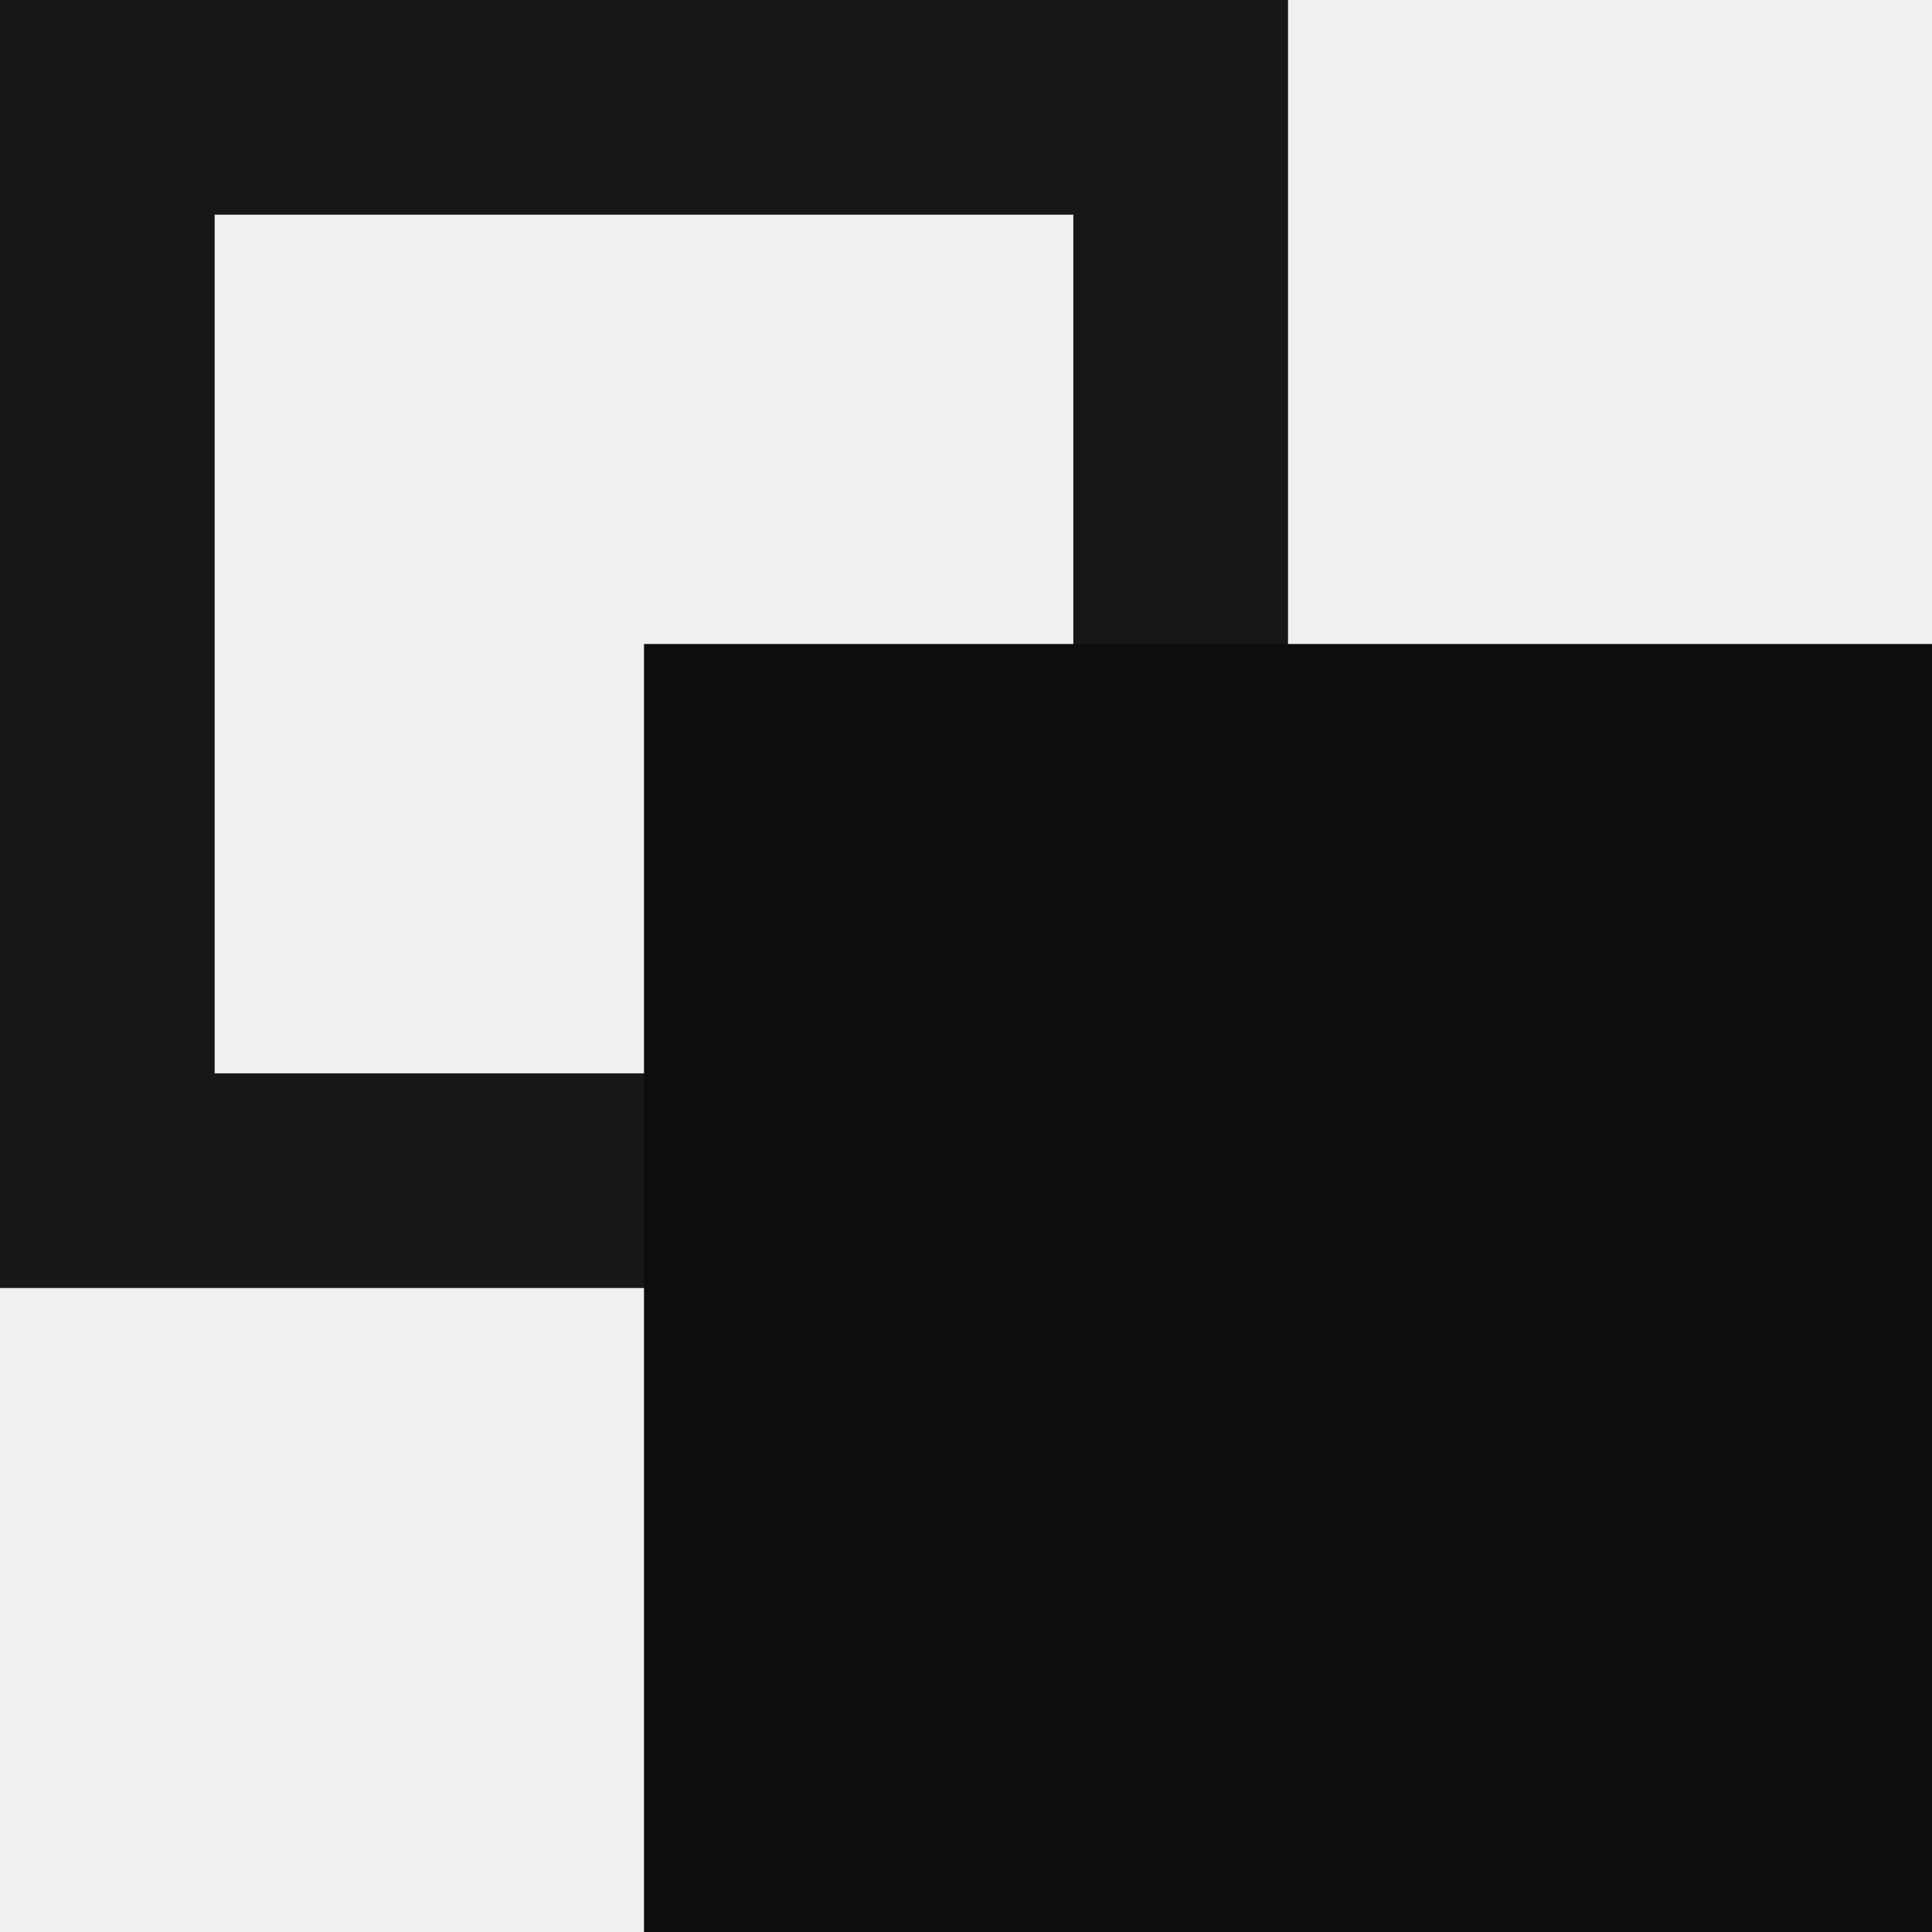
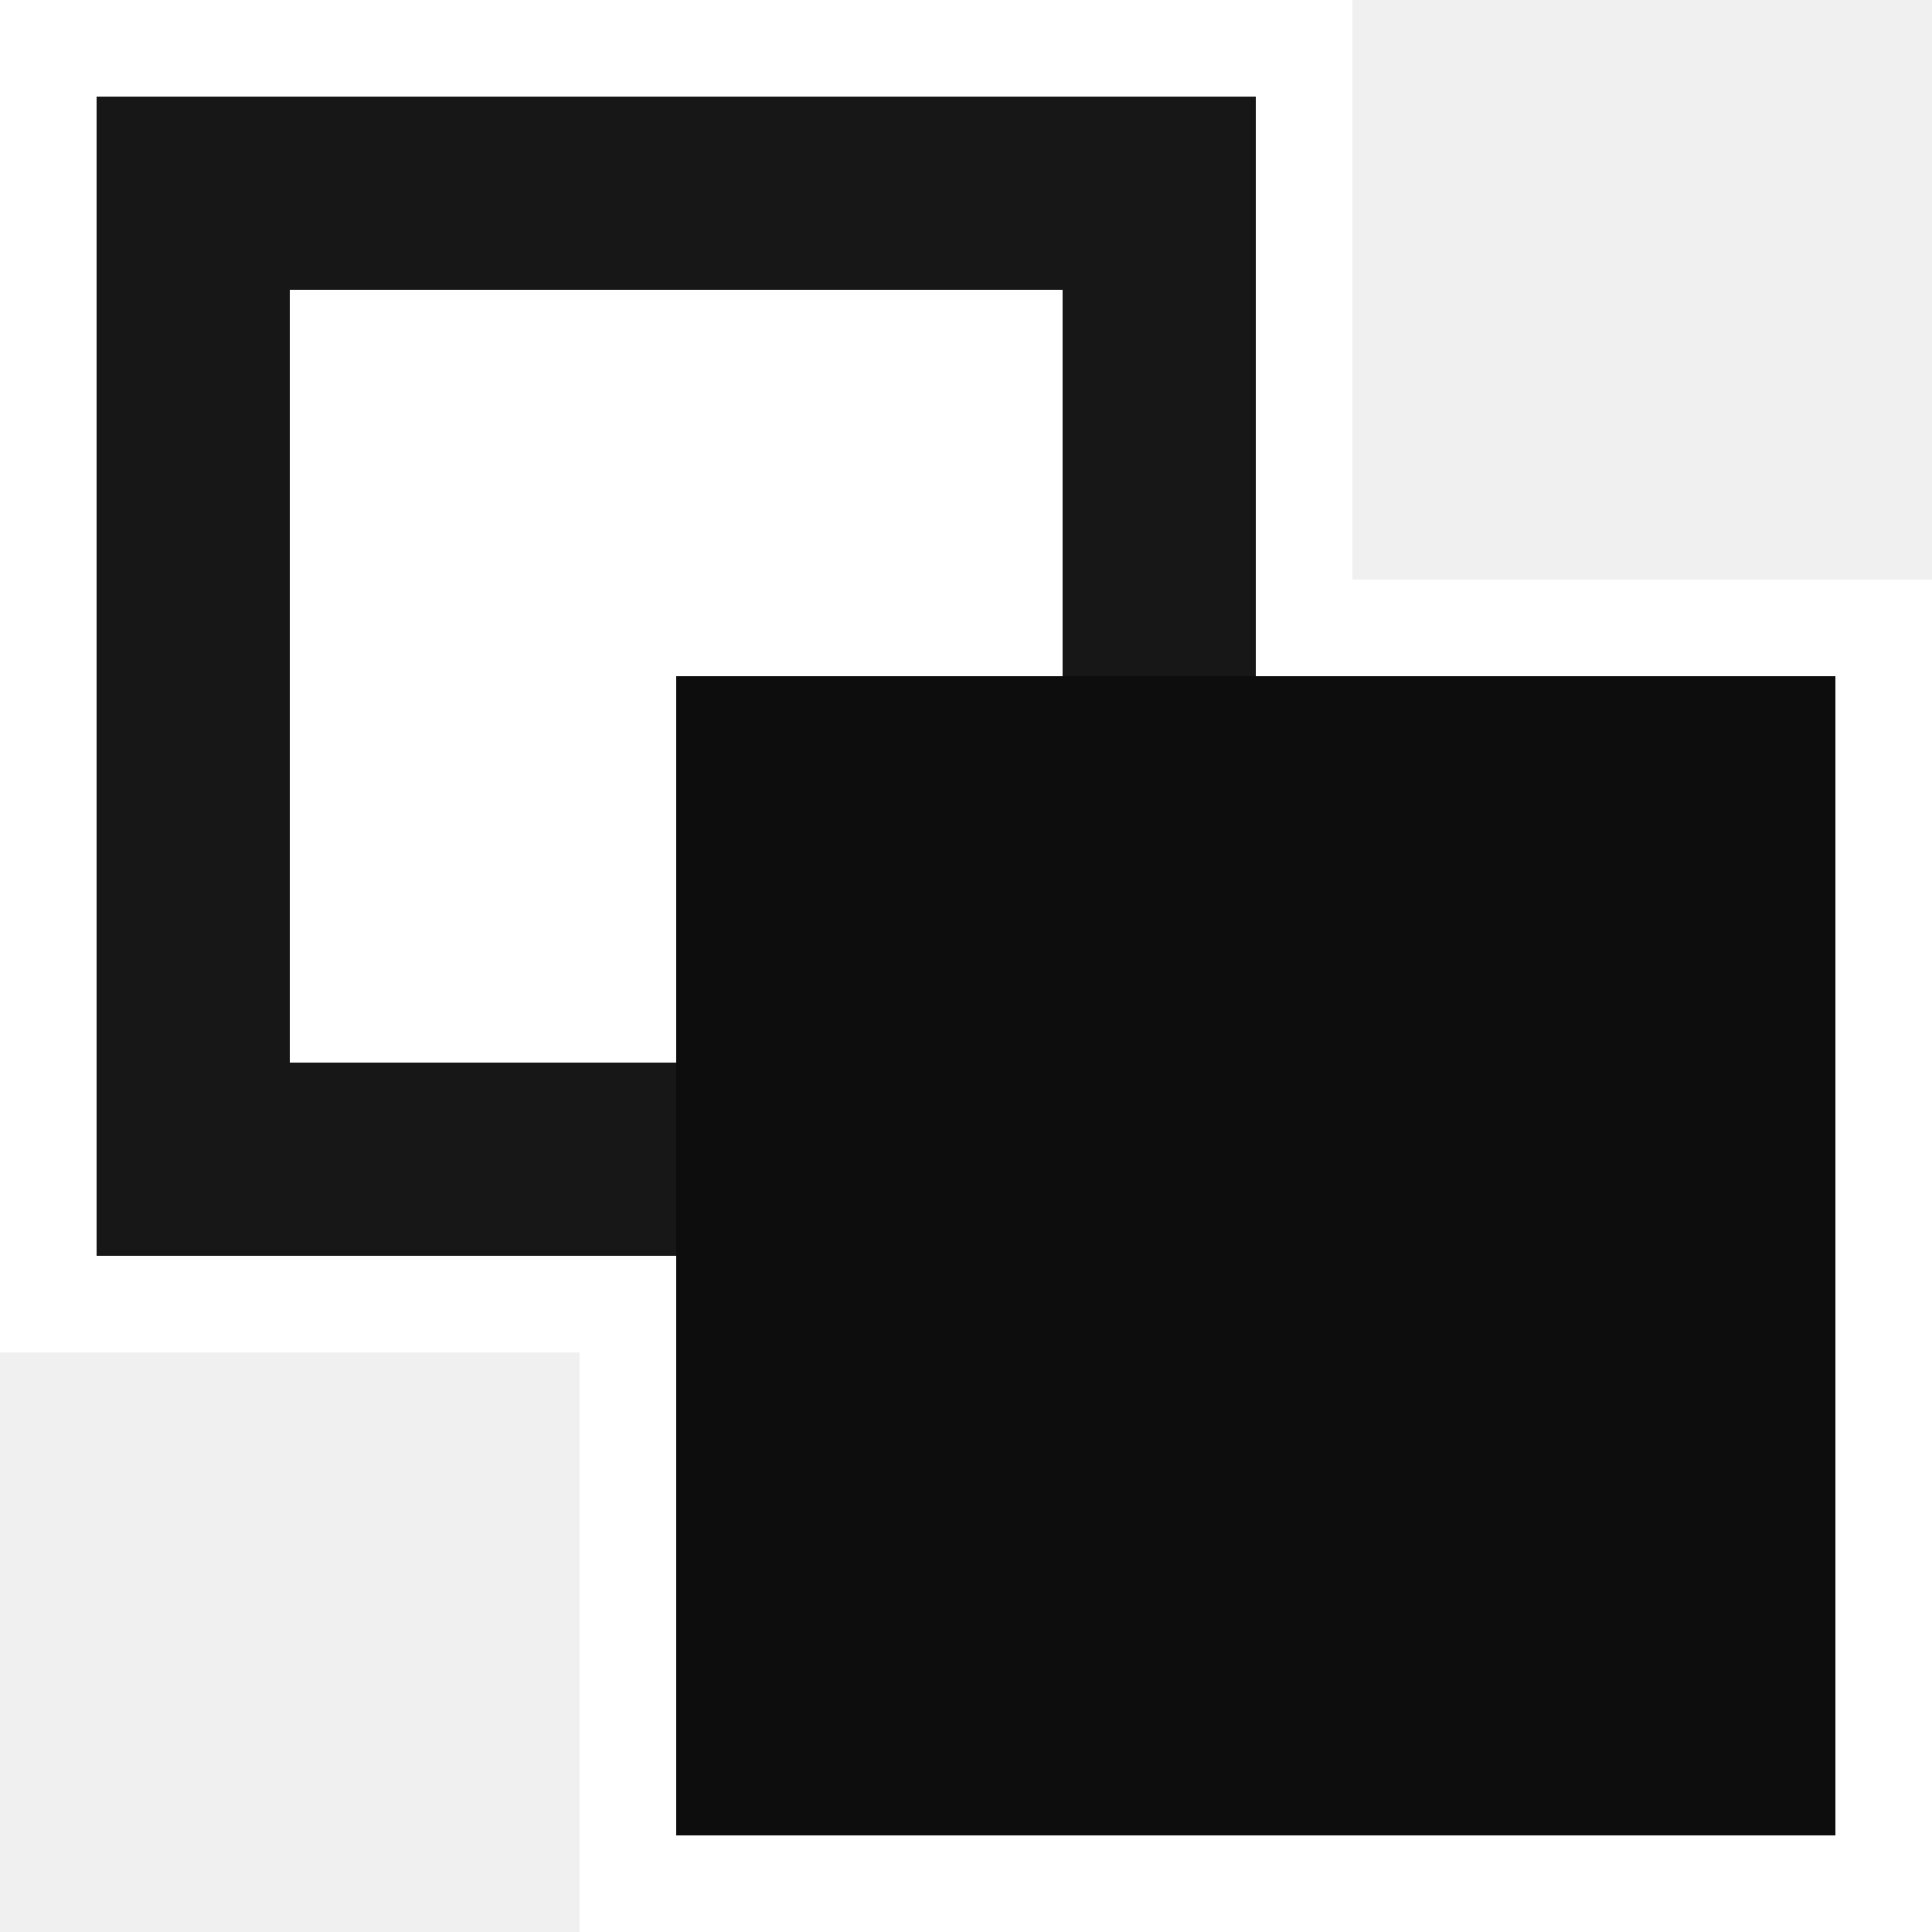
- <svg xmlns="http://www.w3.org/2000/svg" viewBox="0 0 9 9">
-   <style>
-     .ring { fill: #171717; }
-     .square { fill: #0D0D0D; }
-     @media (prefers-color-scheme: dark) {
-       .ring { fill: #E8E8E8; }
-       .square { fill: #FFFFFF; }
-     }
-   </style>
-   <path class="ring" fill-rule="evenodd" d="M0 0h6v6H0Z M1 1v4h4V1Z" />
-   <path class="square" d="M3 3h6v6H3Z" />
+ <svg xmlns="http://www.w3.org/2000/svg" viewBox="0 0 20 20" width="300" height="300">
+   <rect x="0" y="0" width="14" height="14" fill="#FFFFFF" />
+   <rect x="6" y="6" width="14" height="14" fill="#FFFFFF" />
+   <path fill="#171717" fill-rule="evenodd" d="M1 1h12v12H1Z M3 3v8h8V3Z" />
+   <rect x="7" y="7" width="12" height="12" fill="#0D0D0D" />
</svg>
